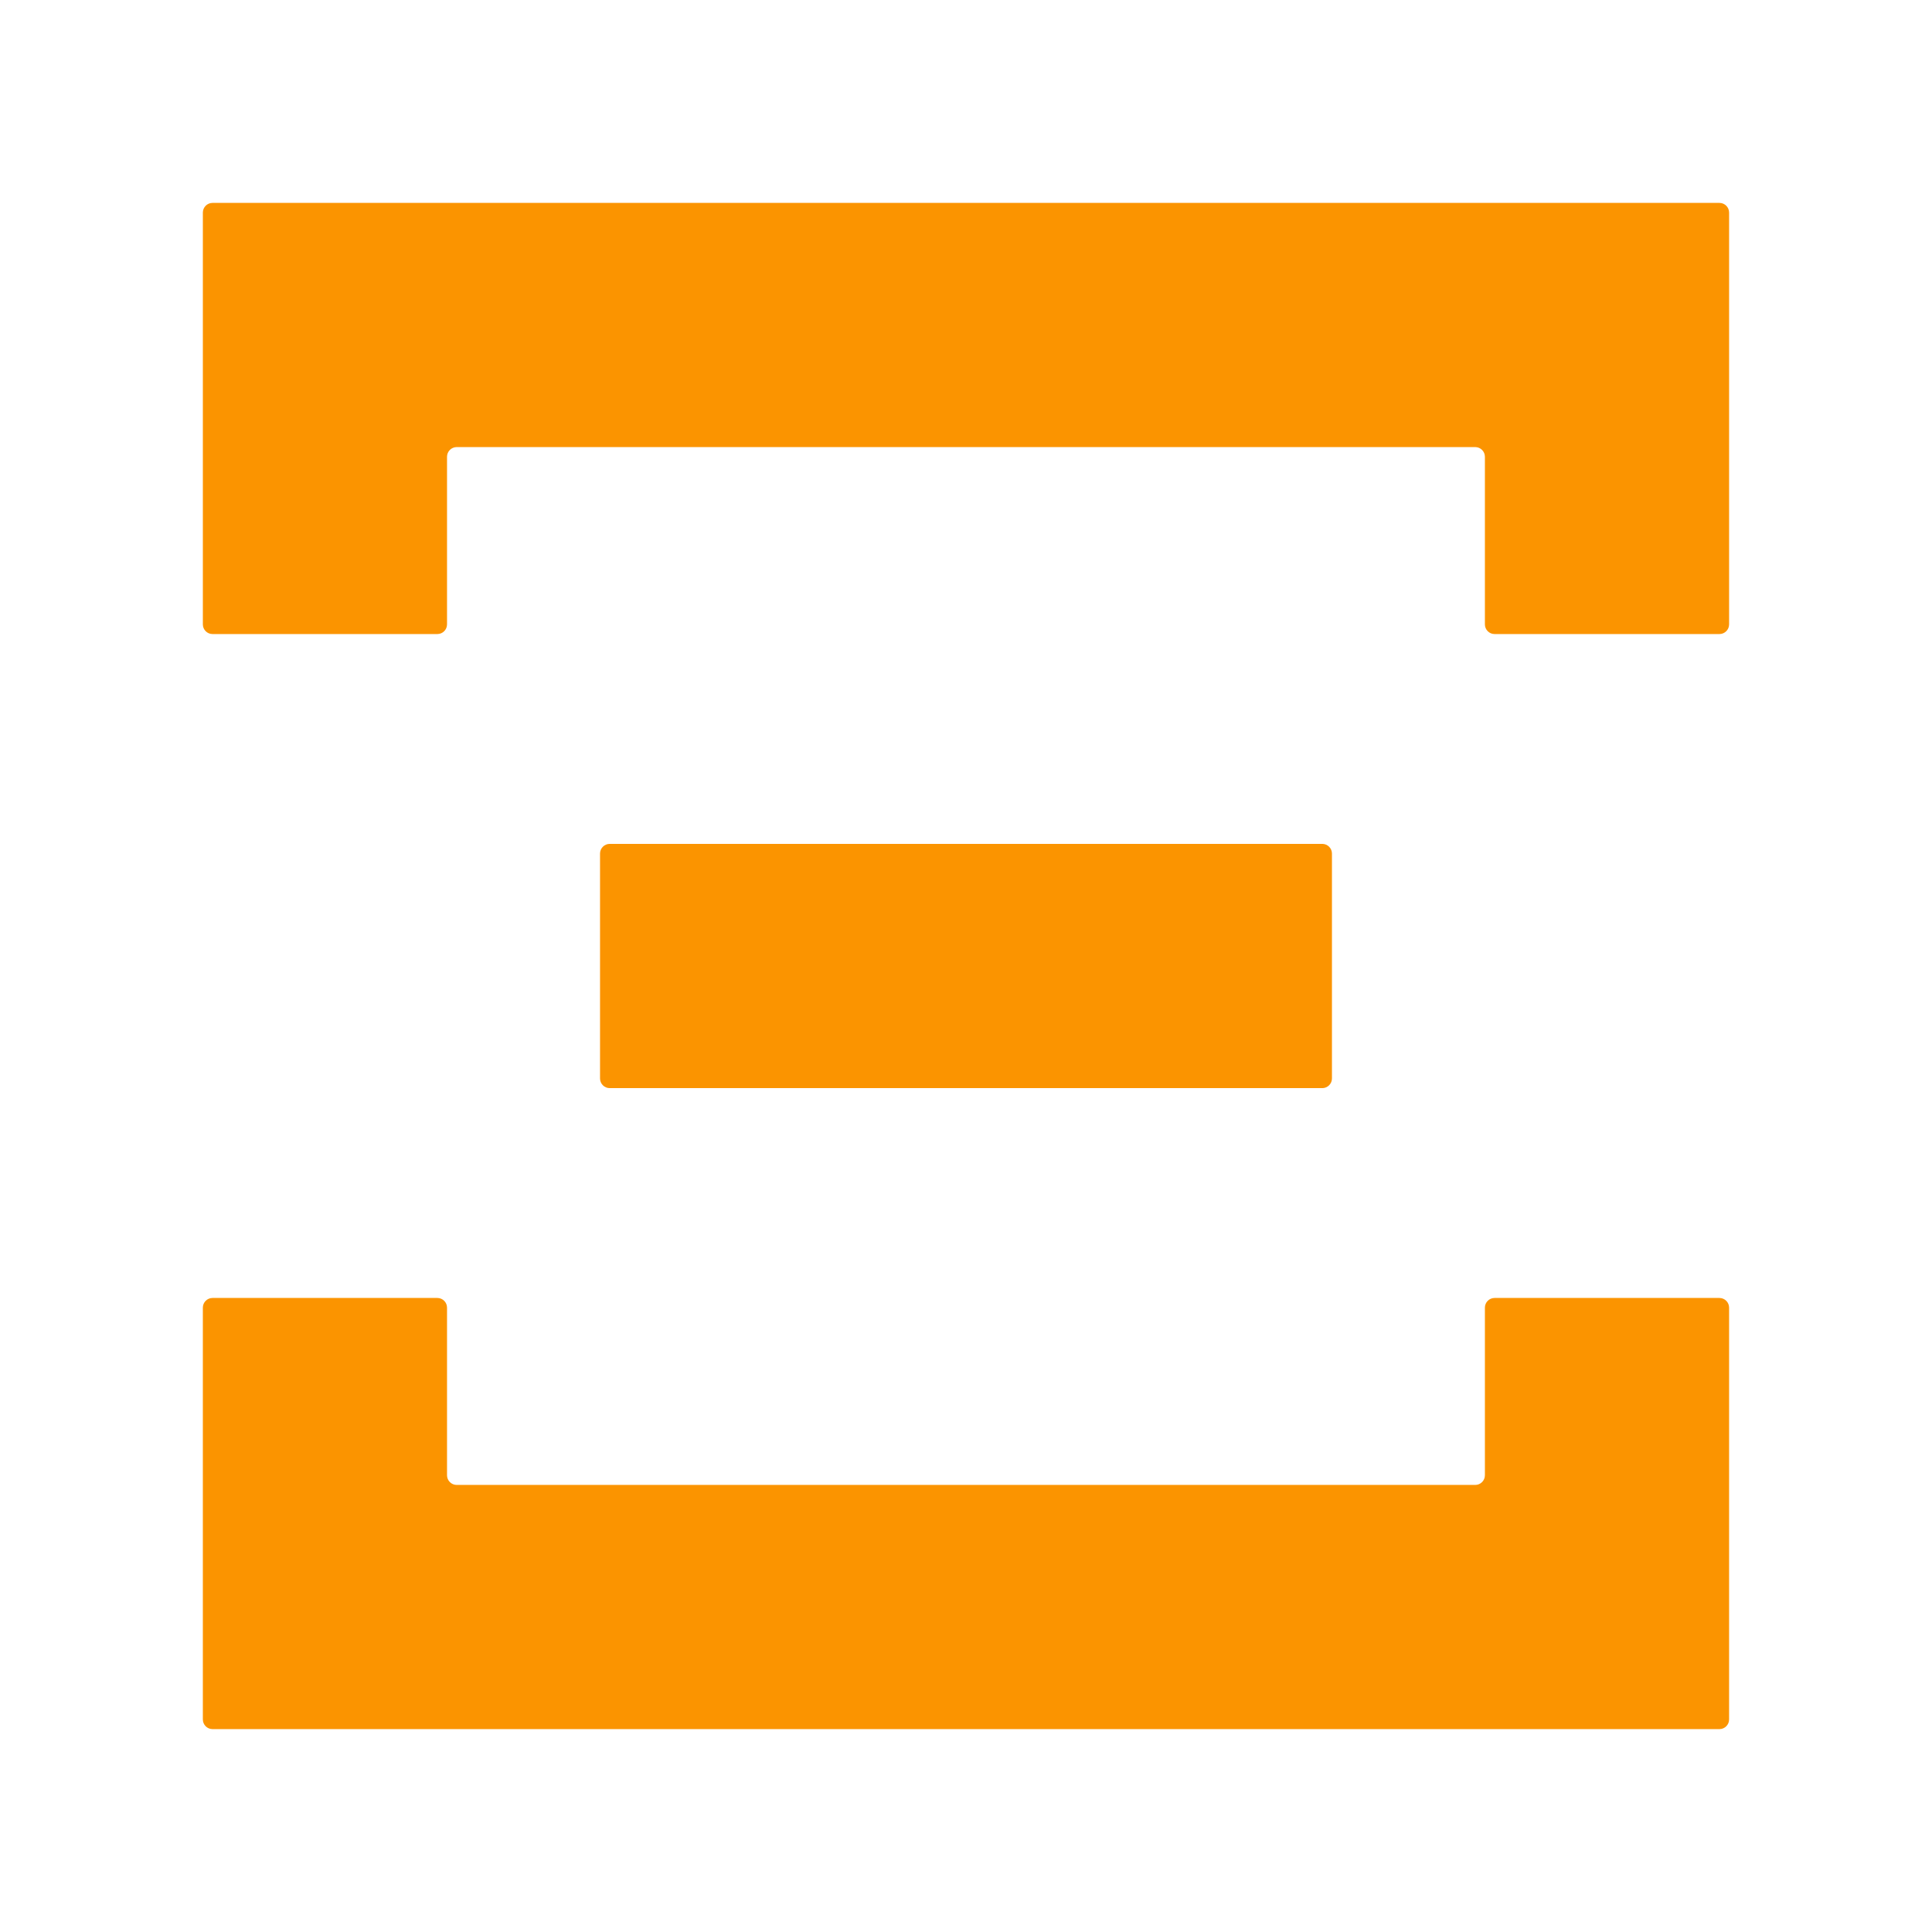
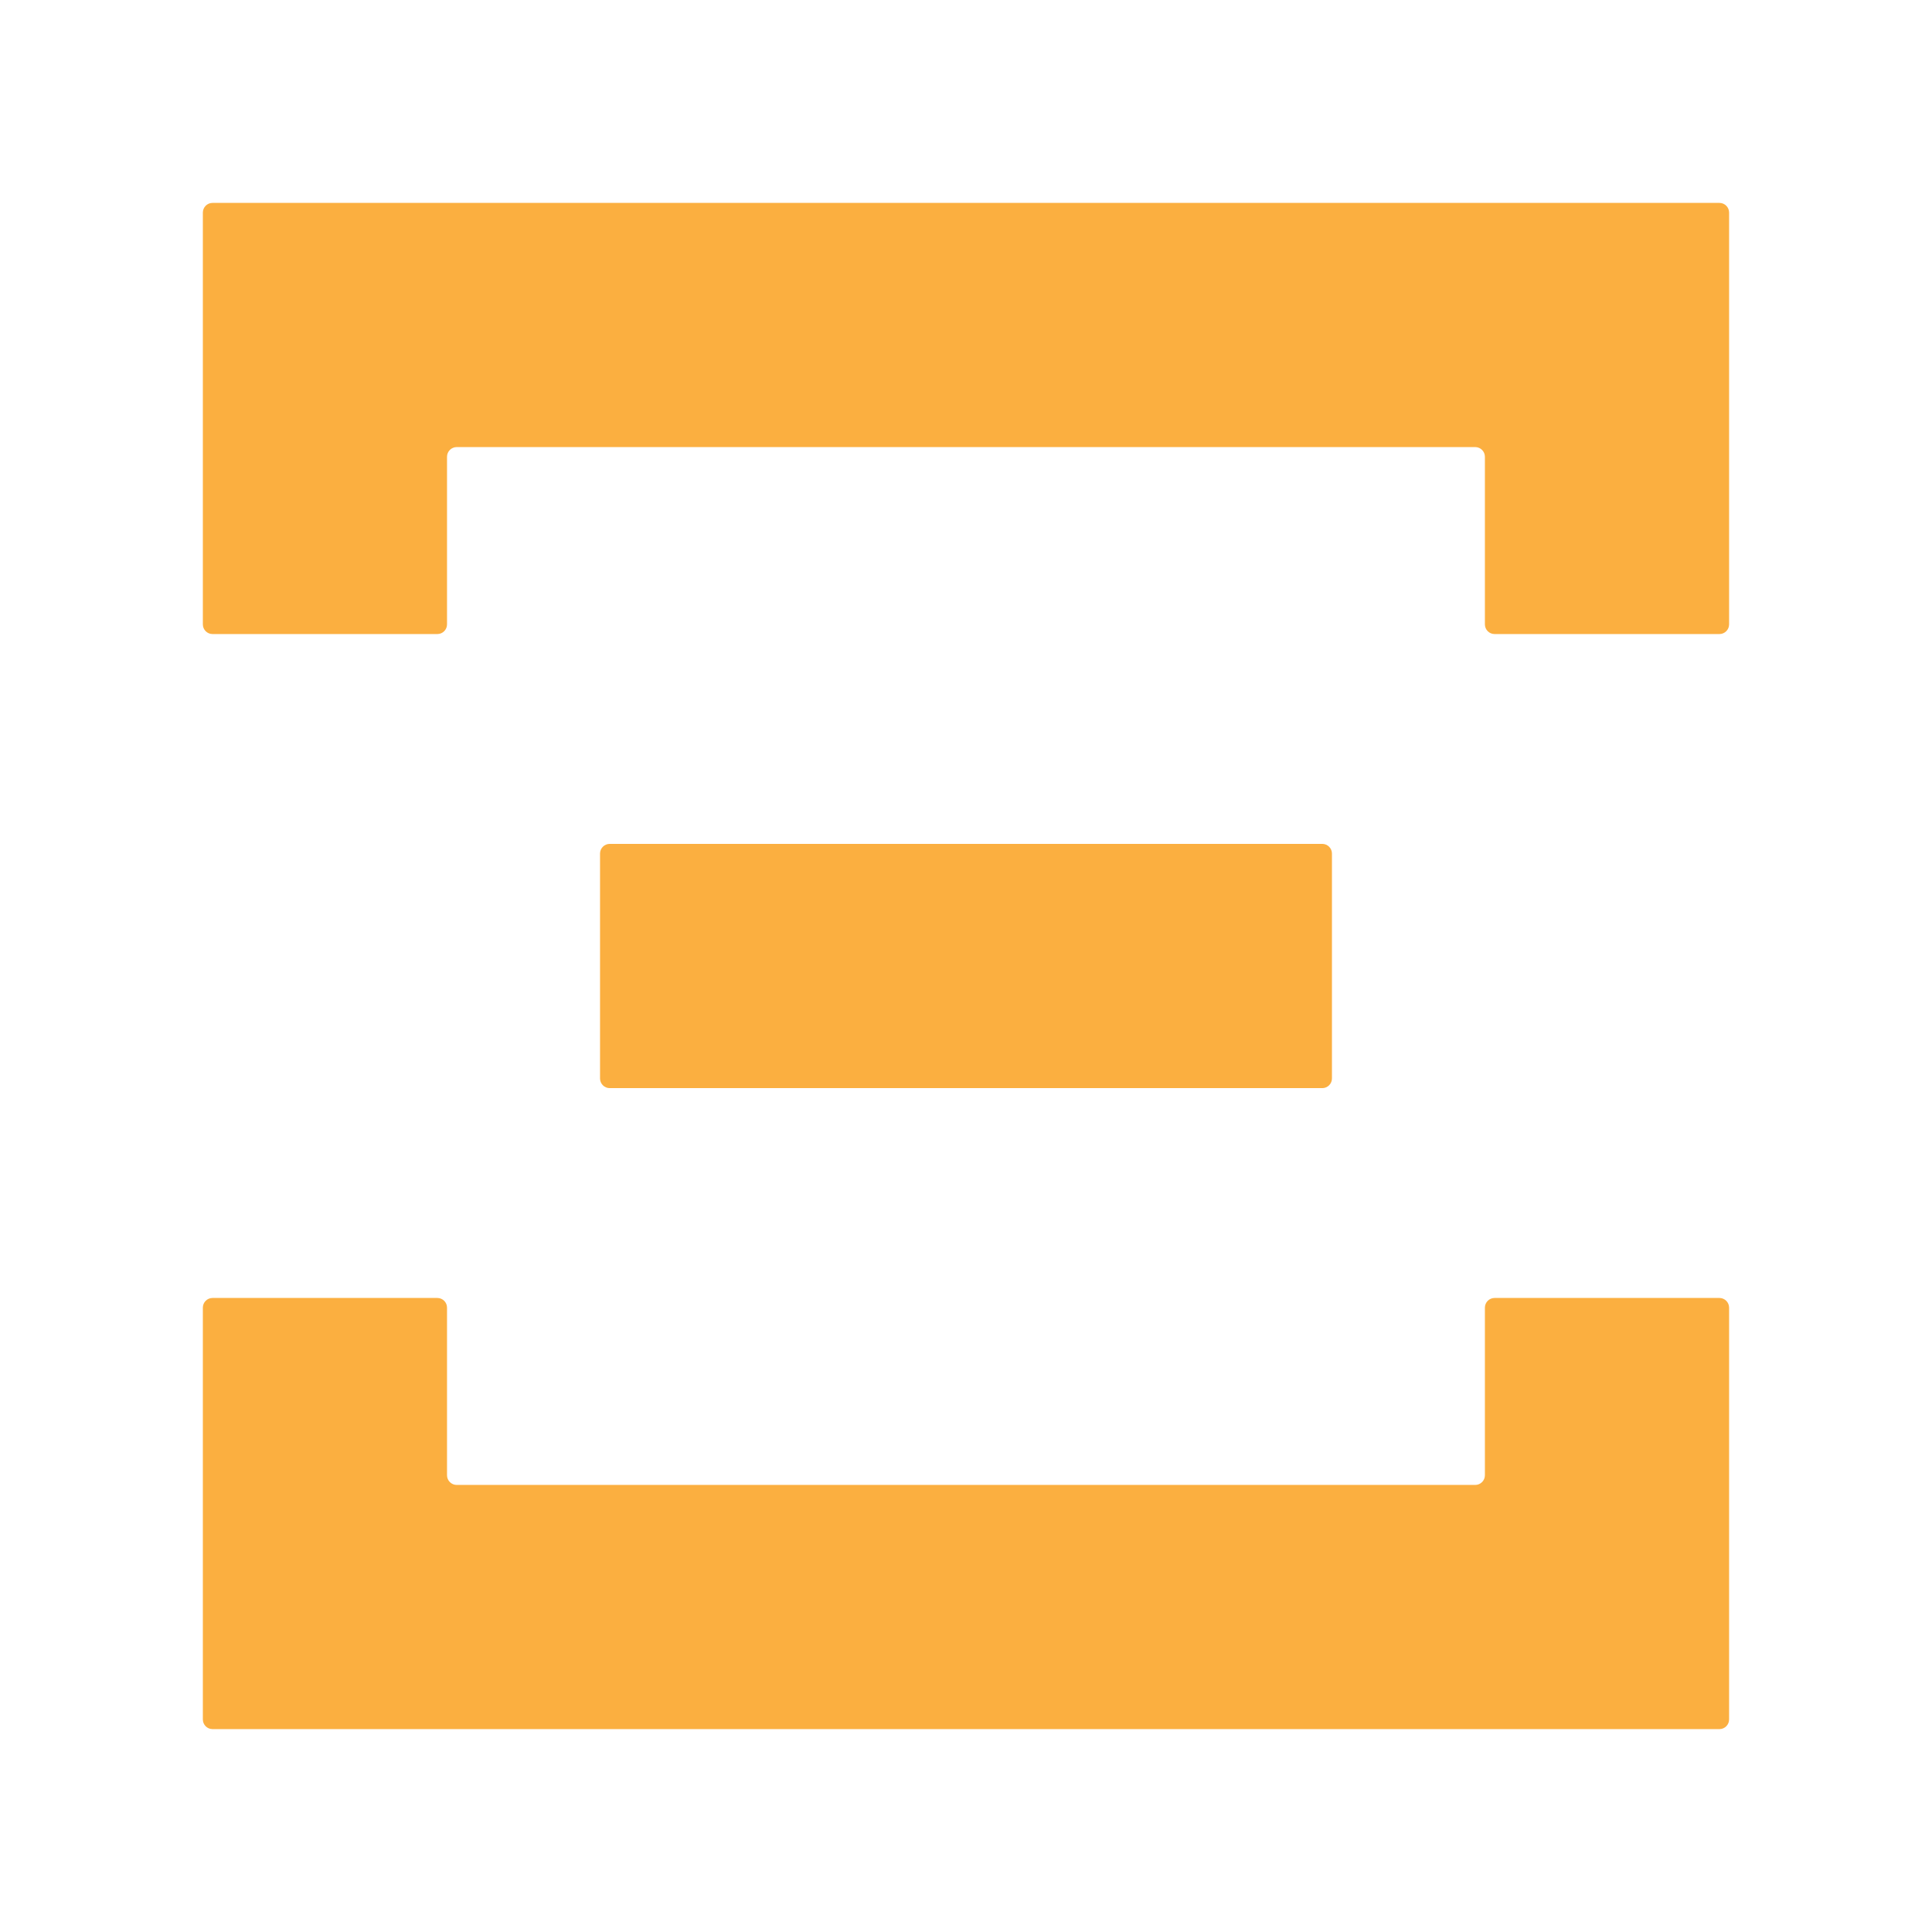
<svg xmlns="http://www.w3.org/2000/svg" version="1.1" viewBox="0 0 800 800" xml:space="preserve">
  <defs>
    <clipPath id="a">
      <path d="m0 600h600v-600h-600z" />
    </clipPath>
  </defs>
  <g transform="matrix(1.3333 0 0 -1.3333 0 800)">
-     <g clip-path="url(#a)" fill="#fb9400">
+     <g clip-path="url(#a)" fill="#fbaf40">
      <g transform="translate(135.83 403.1)">
-         <path d="m0 0c1.65 0 3 1.35 3 3v52.065c0 1.65 1.35 3 3 3h316.33c1.65 0 3-1.35 3-3v-52.065c0-1.65 1.35-3 3-3h69.84c1.65 0 3 1.35 3 3v127.9c0 1.65-1.35 3-3 3h-468c-1.65 0-3-1.35-3-3v-127.9c0-1.65 1.35-3 3-3z" fill="#fb9400" />
+         <path d="m0 0c1.65 0 3 1.35 3 3v52.065c0 1.65 1.35 3 3 3h316.33c1.65 0 3-1.35 3-3v-52.065c0-1.65 1.35-3 3-3h69.84c1.65 0 3 1.35 3 3v127.9c0 1.65-1.35 3-3 3h-468c-1.65 0-3-1.35-3-3v-127.9c0-1.65 1.35-3 3-3z" fill="#fbaf40" />
      </g>
      <g transform="translate(464.16 196.91)">
-         <path d="m0 0c-1.65 0-3-1.35-3-3v-52.065c0-1.651-1.35-3-3-3h-316.33c-1.65 0-3 1.349-3 3v52.065c0 1.65-1.35 3-3 3h-69.831c-1.65 0-3-1.35-3-3v-127.9c0-1.651 1.35-3 3-3h468c1.65 0 3 1.349 3 3v127.9c0 1.65-1.35 3-3 3z" fill="#fb9400" />
+         <path d="m0 0c-1.65 0-3-1.35-3-3v-52.065c0-1.651-1.35-3-3-3h-316.33c-1.65 0-3 1.349-3 3v52.065c0 1.65-1.35 3-3 3h-69.831c-1.65 0-3-1.35-3-3v-127.9c0-1.651 1.35-3 3-3h468c1.65 0 3 1.349 3 3v127.9c0 1.65-1.35 3-3 3z" fill="#fbaf40" />
      </g>
      <g transform="translate(413.66 265.08)">
-         <path d="m0 0c0-1.65-1.35-3-3-3h-221.31c-1.649 0-3 1.35-3 3v69.85c0 1.65 1.351 3 3 3h221.31c1.65 0 3-1.35 3-3z" fill="#fb9400" />
+         <path d="m0 0c0-1.65-1.35-3-3-3h-221.31c-1.649 0-3 1.35-3 3v69.85c0 1.65 1.351 3 3 3h221.31c1.65 0 3-1.35 3-3z" fill="#fbaf40" />
      </g>
    </g>
  </g>
</svg>
